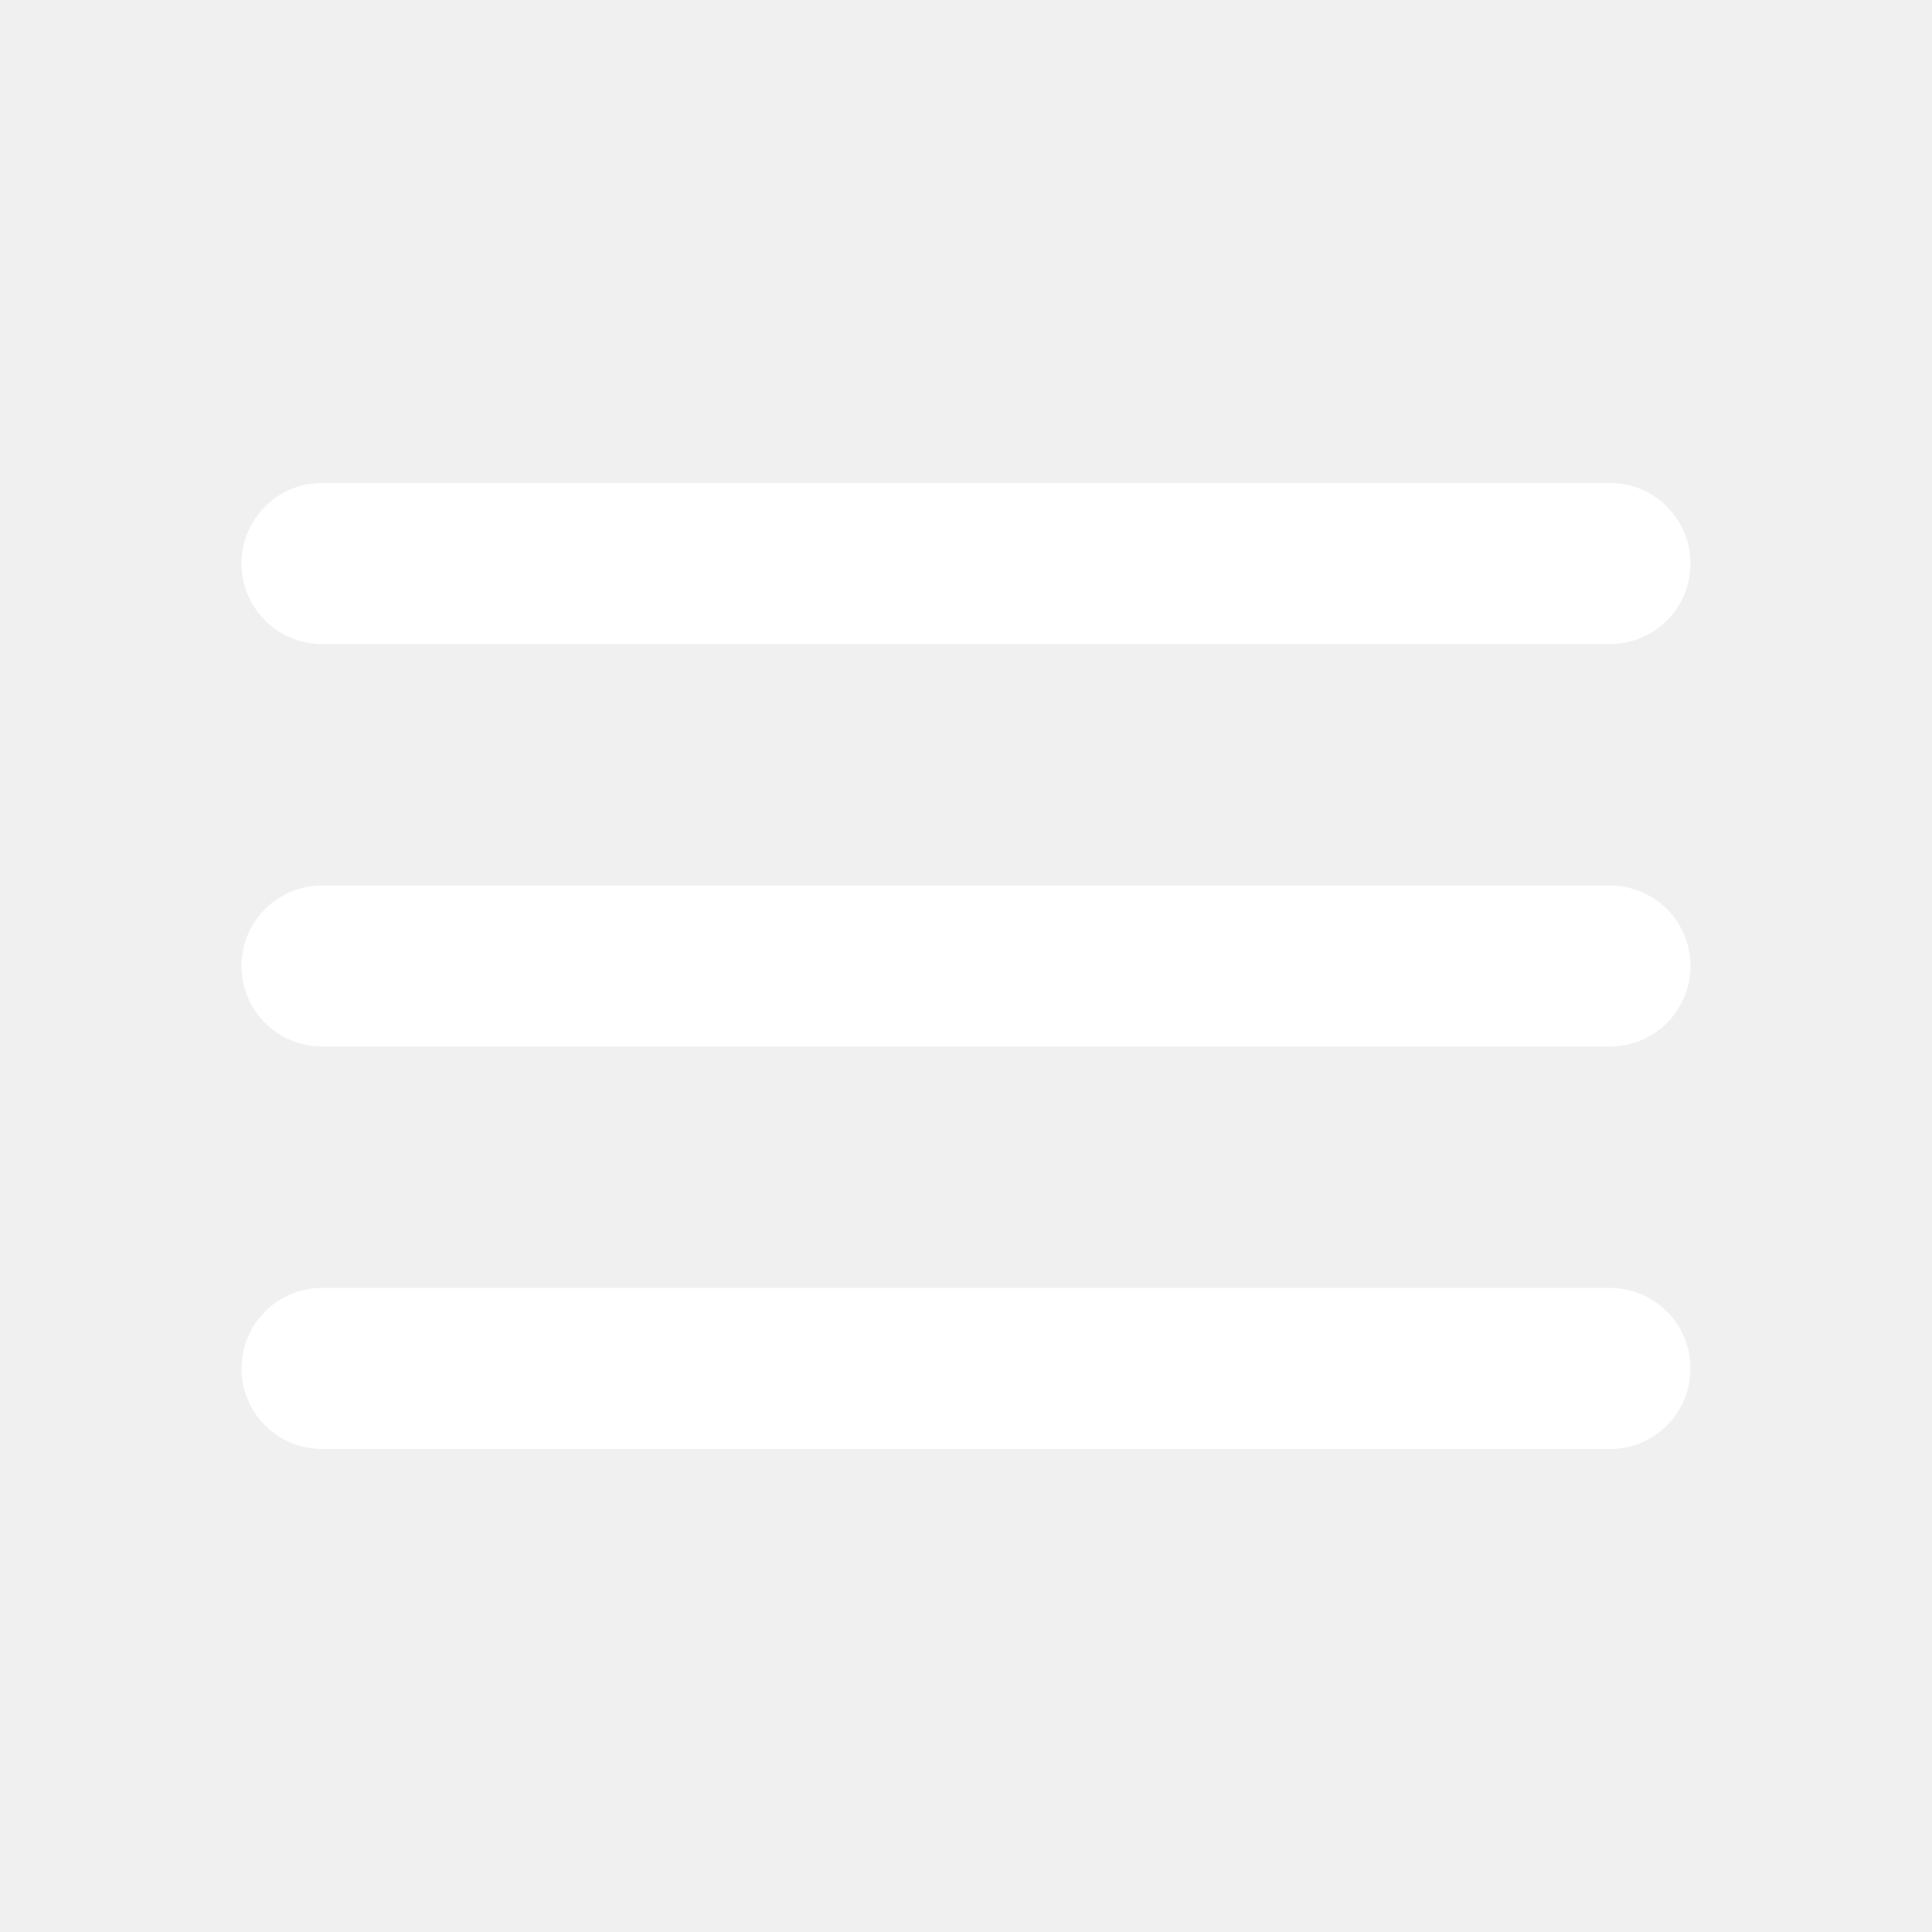
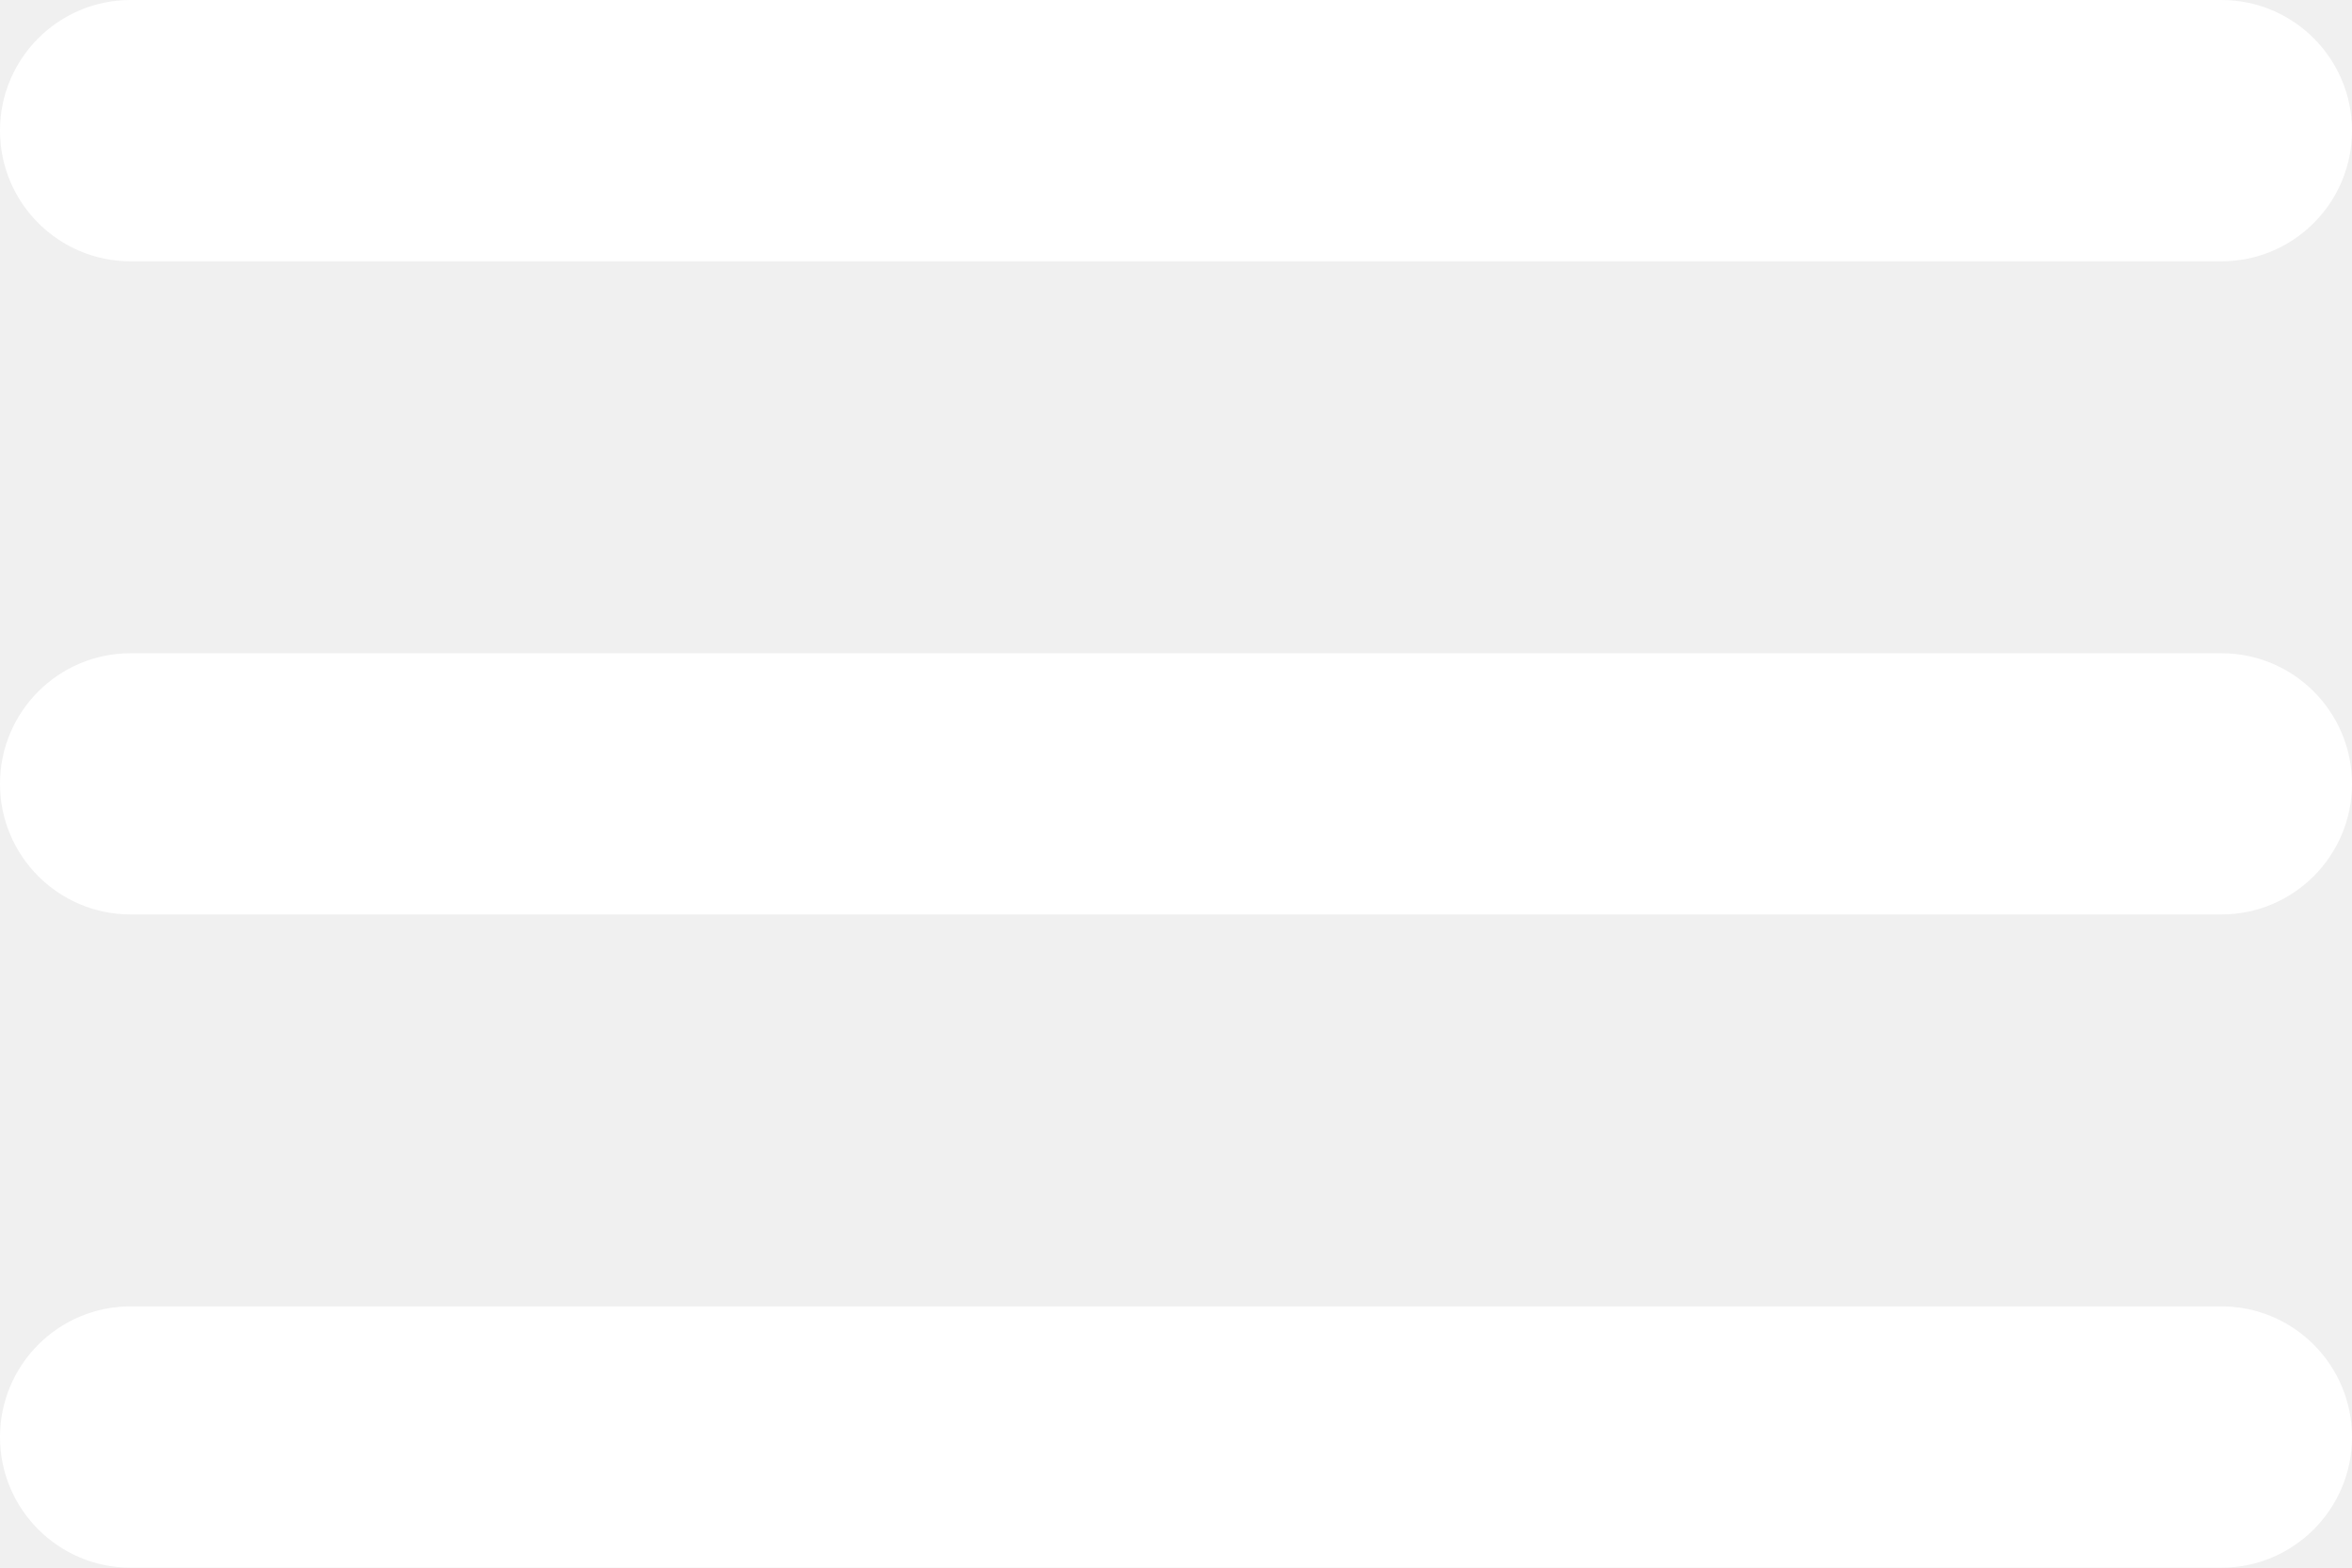
- <svg xmlns="http://www.w3.org/2000/svg" width="32" height="32" viewBox="0 0 32 32" fill="none">
-   <path d="M4 22.667C4 23.403 4.597 24 5.333 24H26.667C27.403 24 28 23.403 28 22.667C28 21.93 27.403 21.333 26.667 21.333H5.333C4.597 21.333 4 21.93 4 22.667ZM4 16C4 16.736 4.597 17.333 5.333 17.333H26.667C27.403 17.333 28 16.736 28 16C28 15.264 27.403 14.667 26.667 14.667H5.333C4.597 14.667 4 15.264 4 16ZM5.333 8C4.597 8 4 8.597 4 9.333C4 10.07 4.597 10.667 5.333 10.667H26.667C27.403 10.667 28 10.07 28 9.333C28 8.597 27.403 8 26.667 8H5.333Z" fill="white" />
+ <svg xmlns="http://www.w3.org/2000/svg" width="24" height="16" viewBox="0 0 24 16" fill="none">
+   <path d="M0 14.667C0 15.403 0.597 16 1.333 16H22.667C23.403 16 24 15.403 24 14.667C24 13.93 23.403 13.333 22.667 13.333H1.333C0.597 13.333 0 13.93 0 14.667ZM0 8C0 8.736 0.597 9.333 1.333 9.333H22.667C23.403 9.333 24 8.736 24 8C24 7.264 23.403 6.667 22.667 6.667H1.333C0.597 6.667 0 7.264 0 8ZM1.333 0C0.597 0 0 0.597 0 1.333C0 2.07 0.597 2.667 1.333 2.667H22.667C23.403 2.667 24 2.07 24 1.333C24 0.597 23.403 0 22.667 0H1.333Z" fill="white" />
</svg>
